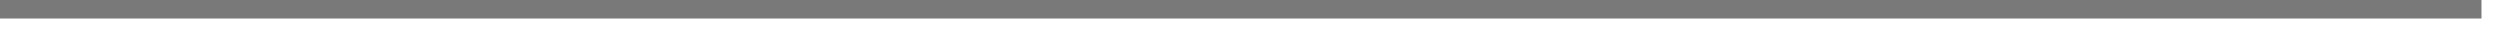
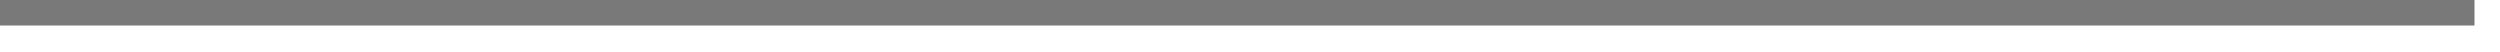
- <svg xmlns="http://www.w3.org/2000/svg" version="1.1" width="135px" height="2px">
-   <g transform="matrix(1 0 0 1 -277 -423 )">
-     <path d="M 277 423.5  L 411 423.5  " stroke-width="1" stroke="#797979" fill="none" />
+ <svg xmlns="http://www.w3.org/2000/svg" version="1.1" width="98px" height="2px">
+   <g transform="matrix(1 0 0 1 -82 -1110 )">
+     <path d="M 82 1110.5  L 179 1110.5  " stroke-width="1" stroke="#797979" fill="none" />
  </g>
</svg>
